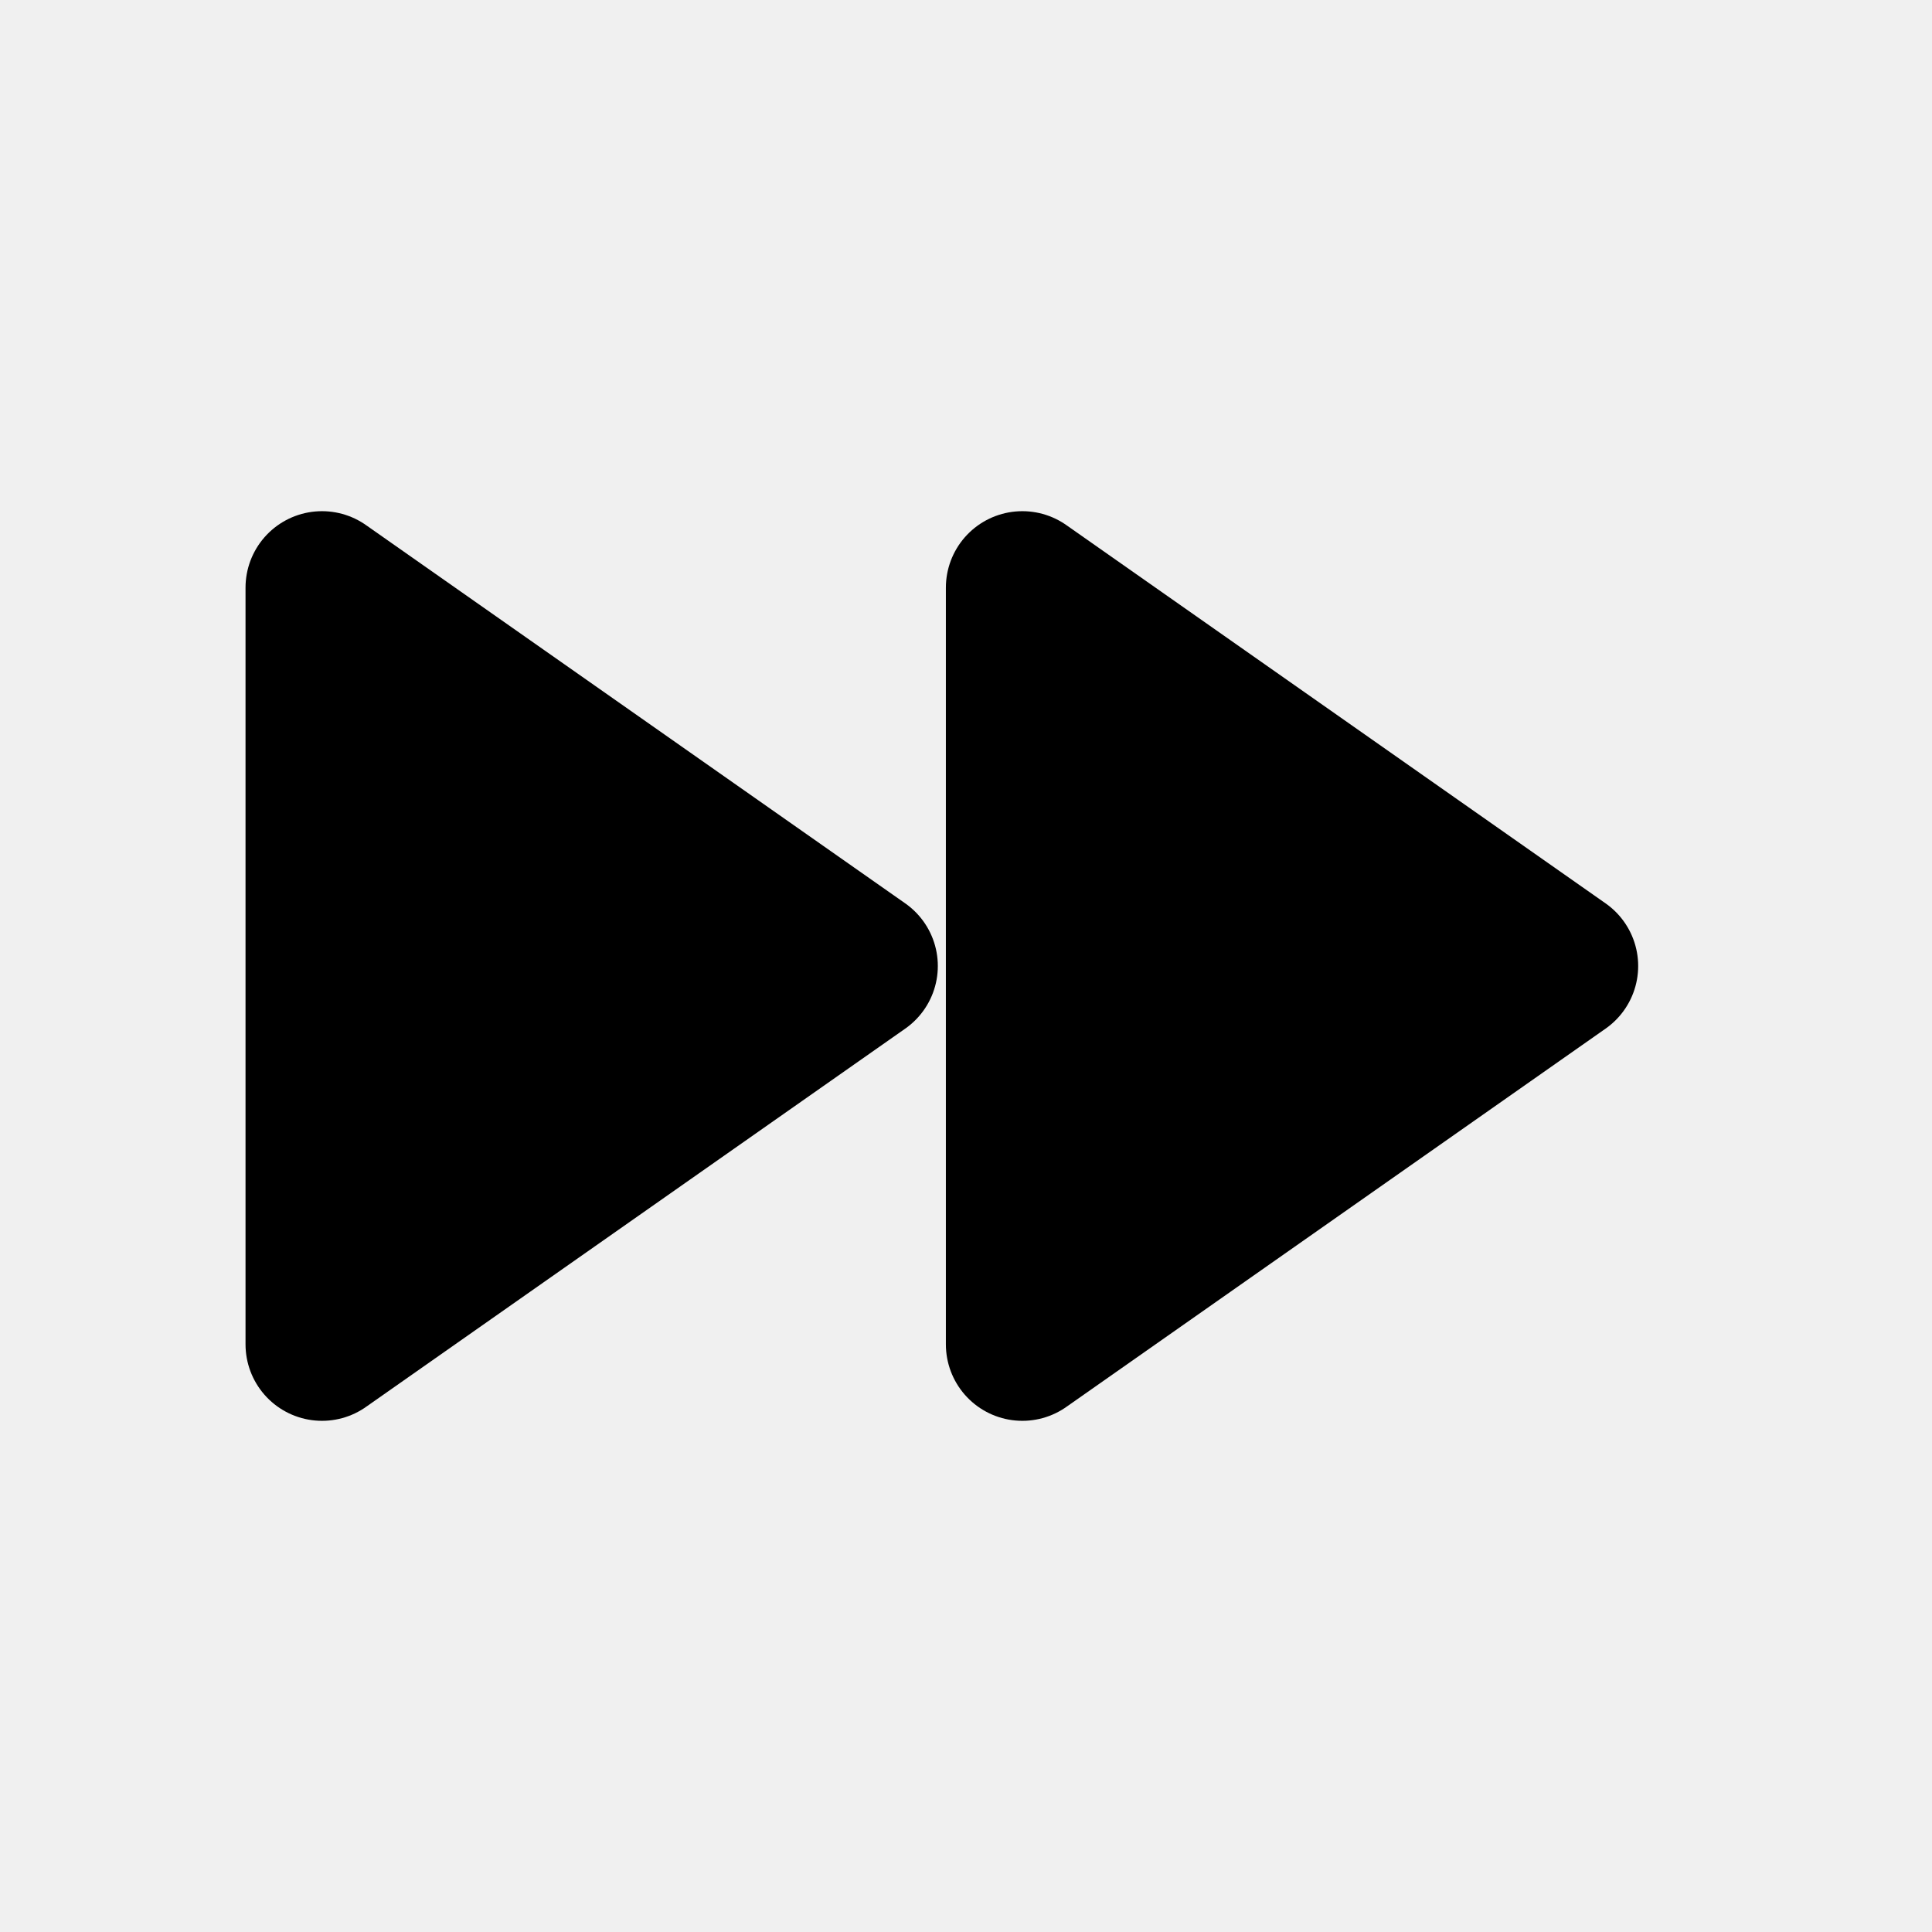
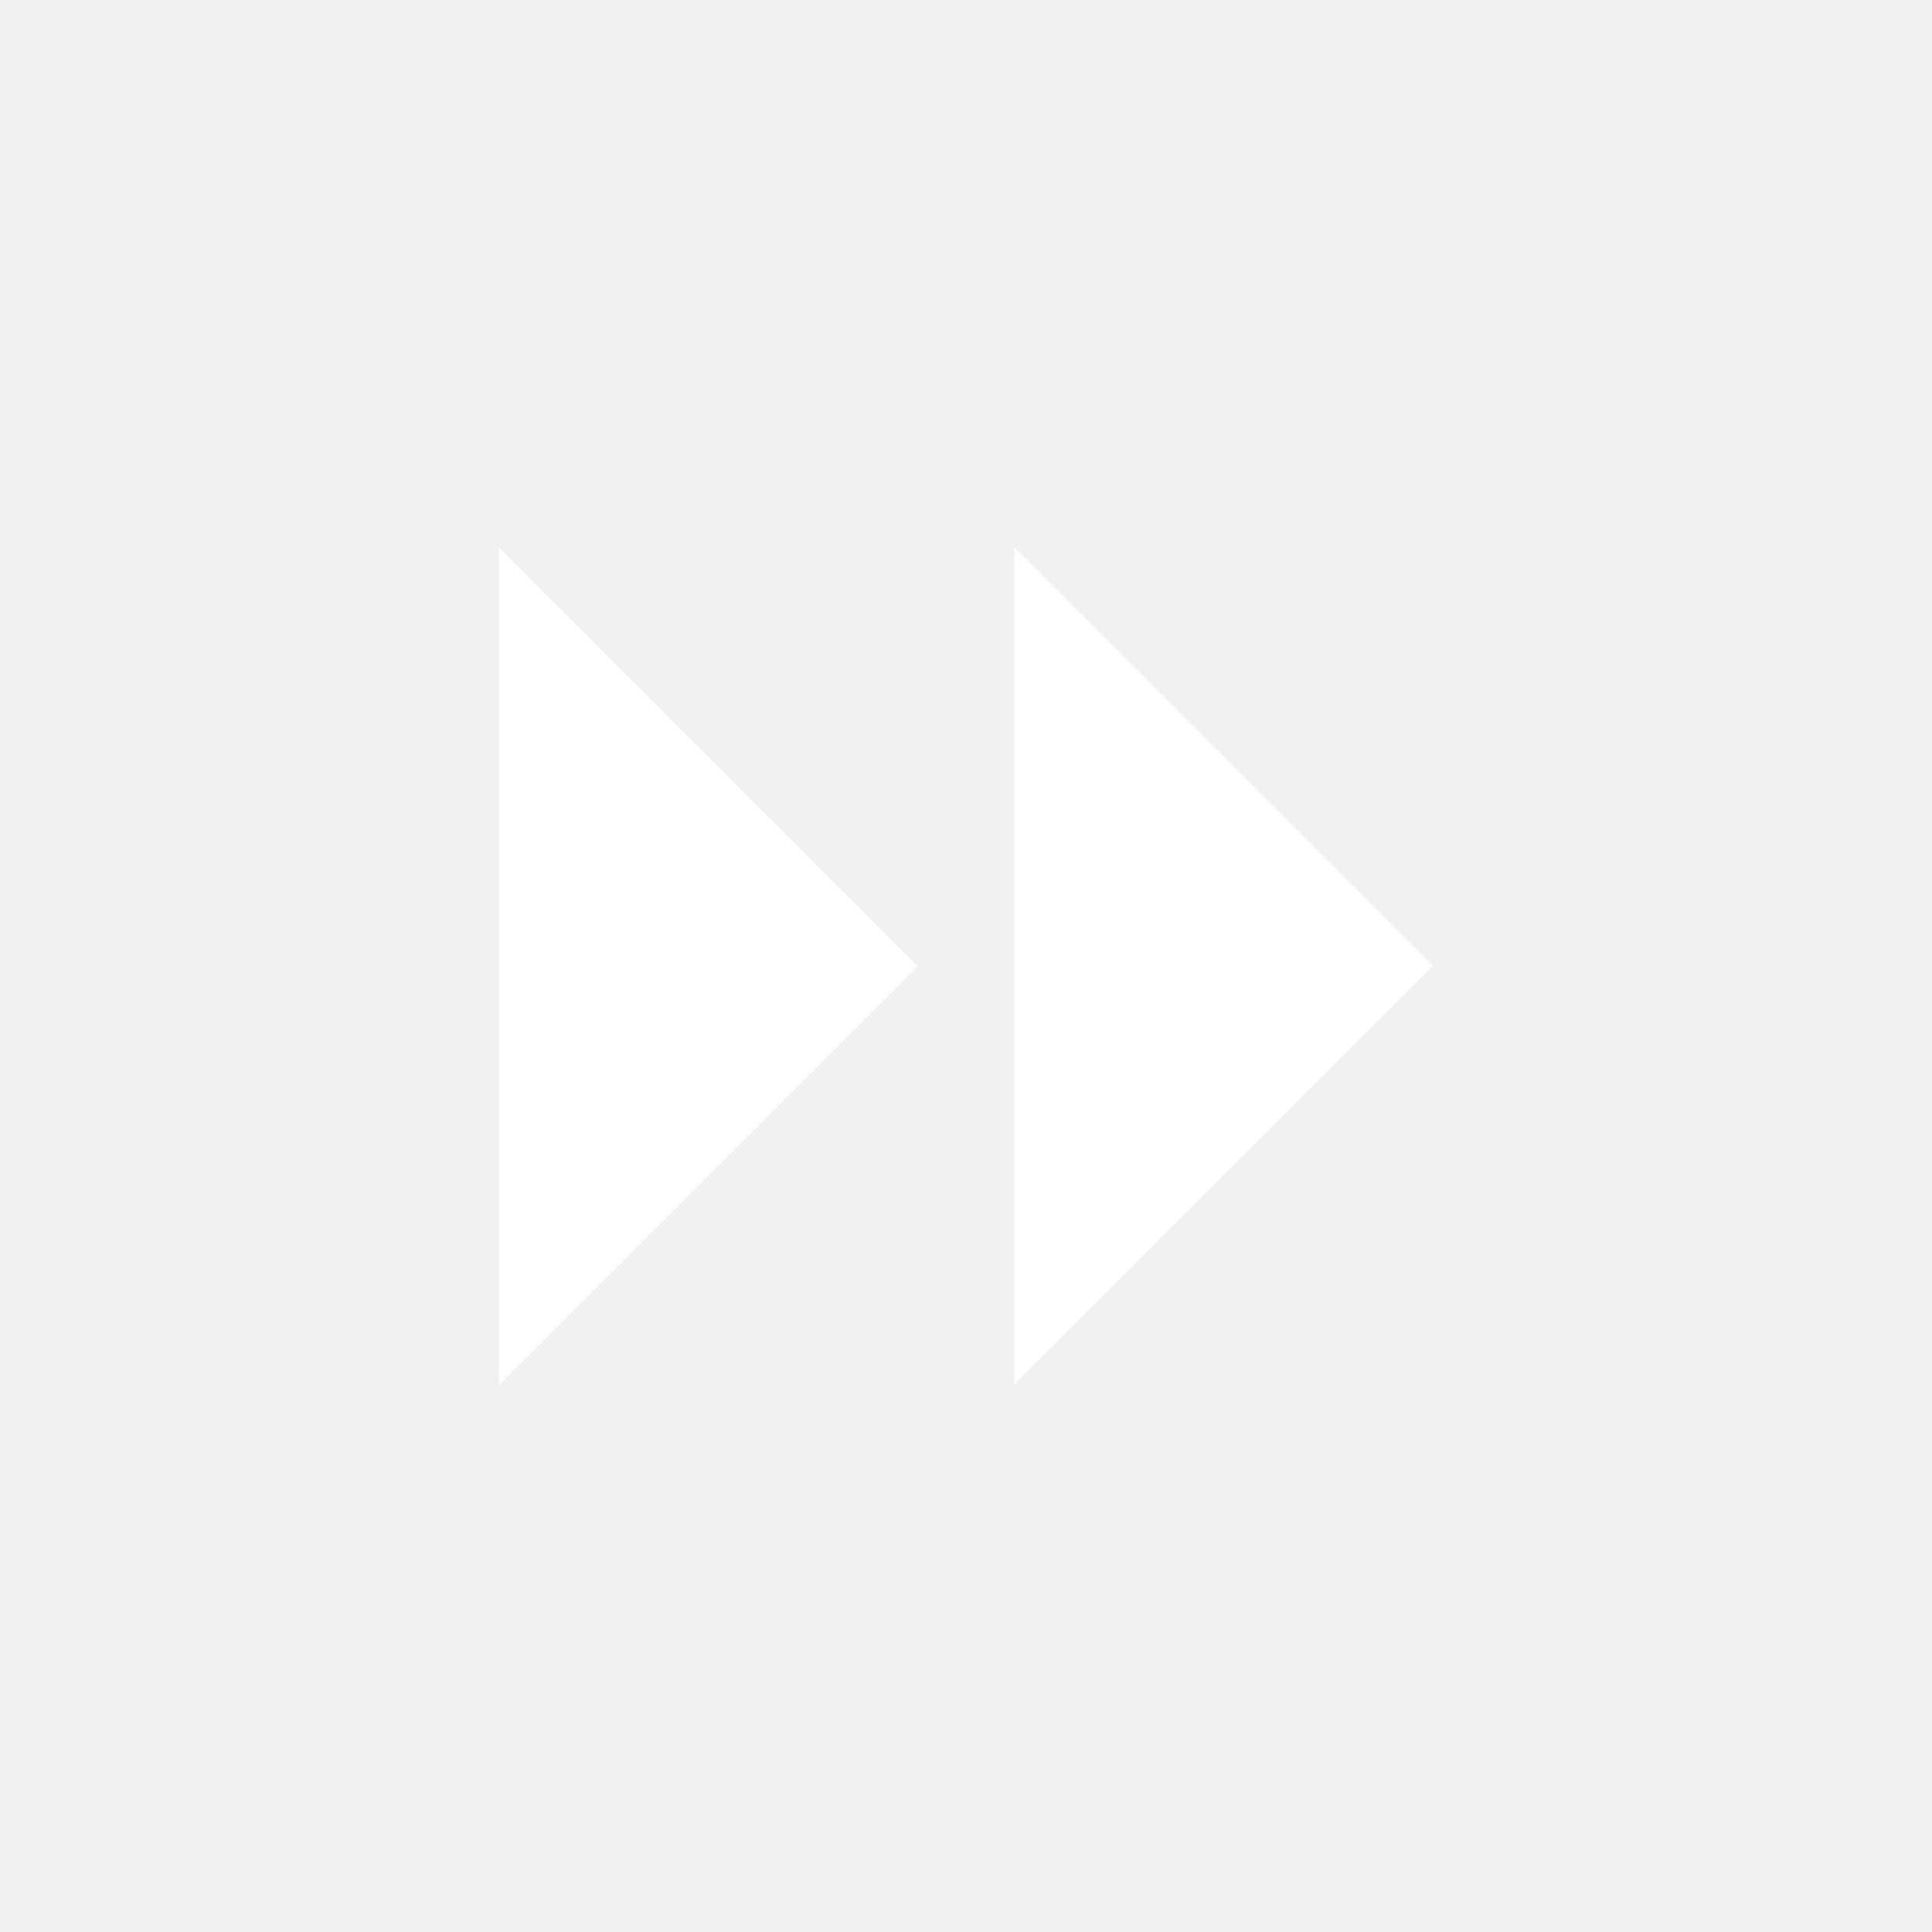
- <svg xmlns="http://www.w3.org/2000/svg" viewBox="0 0 24 24" width="24" height="24">
-   <g transform="translate(24 0) scale(-1 1)" fill="currentColor" stroke="currentColor" stroke-width="1.9" stroke-linejoin="round">
-     <path d="M11.3 7.3v9.4L4.6 12Z" />
-     <path d="M20 7.3v9.4L13.3 12Z" />
-   </g>
+ <svg xmlns="http://www.w3.org/2000/svg" viewBox="0 0 24 24" width="240" height="240">
+   <path d="M6.2 6.8 L11.4 12 L6.2 17.2 Z" fill="#FFFFFF" />
+   <path d="M12.6 6.8 L17.8 12 L12.6 17.2 Z" fill="#FFFFFF" />
</svg>
